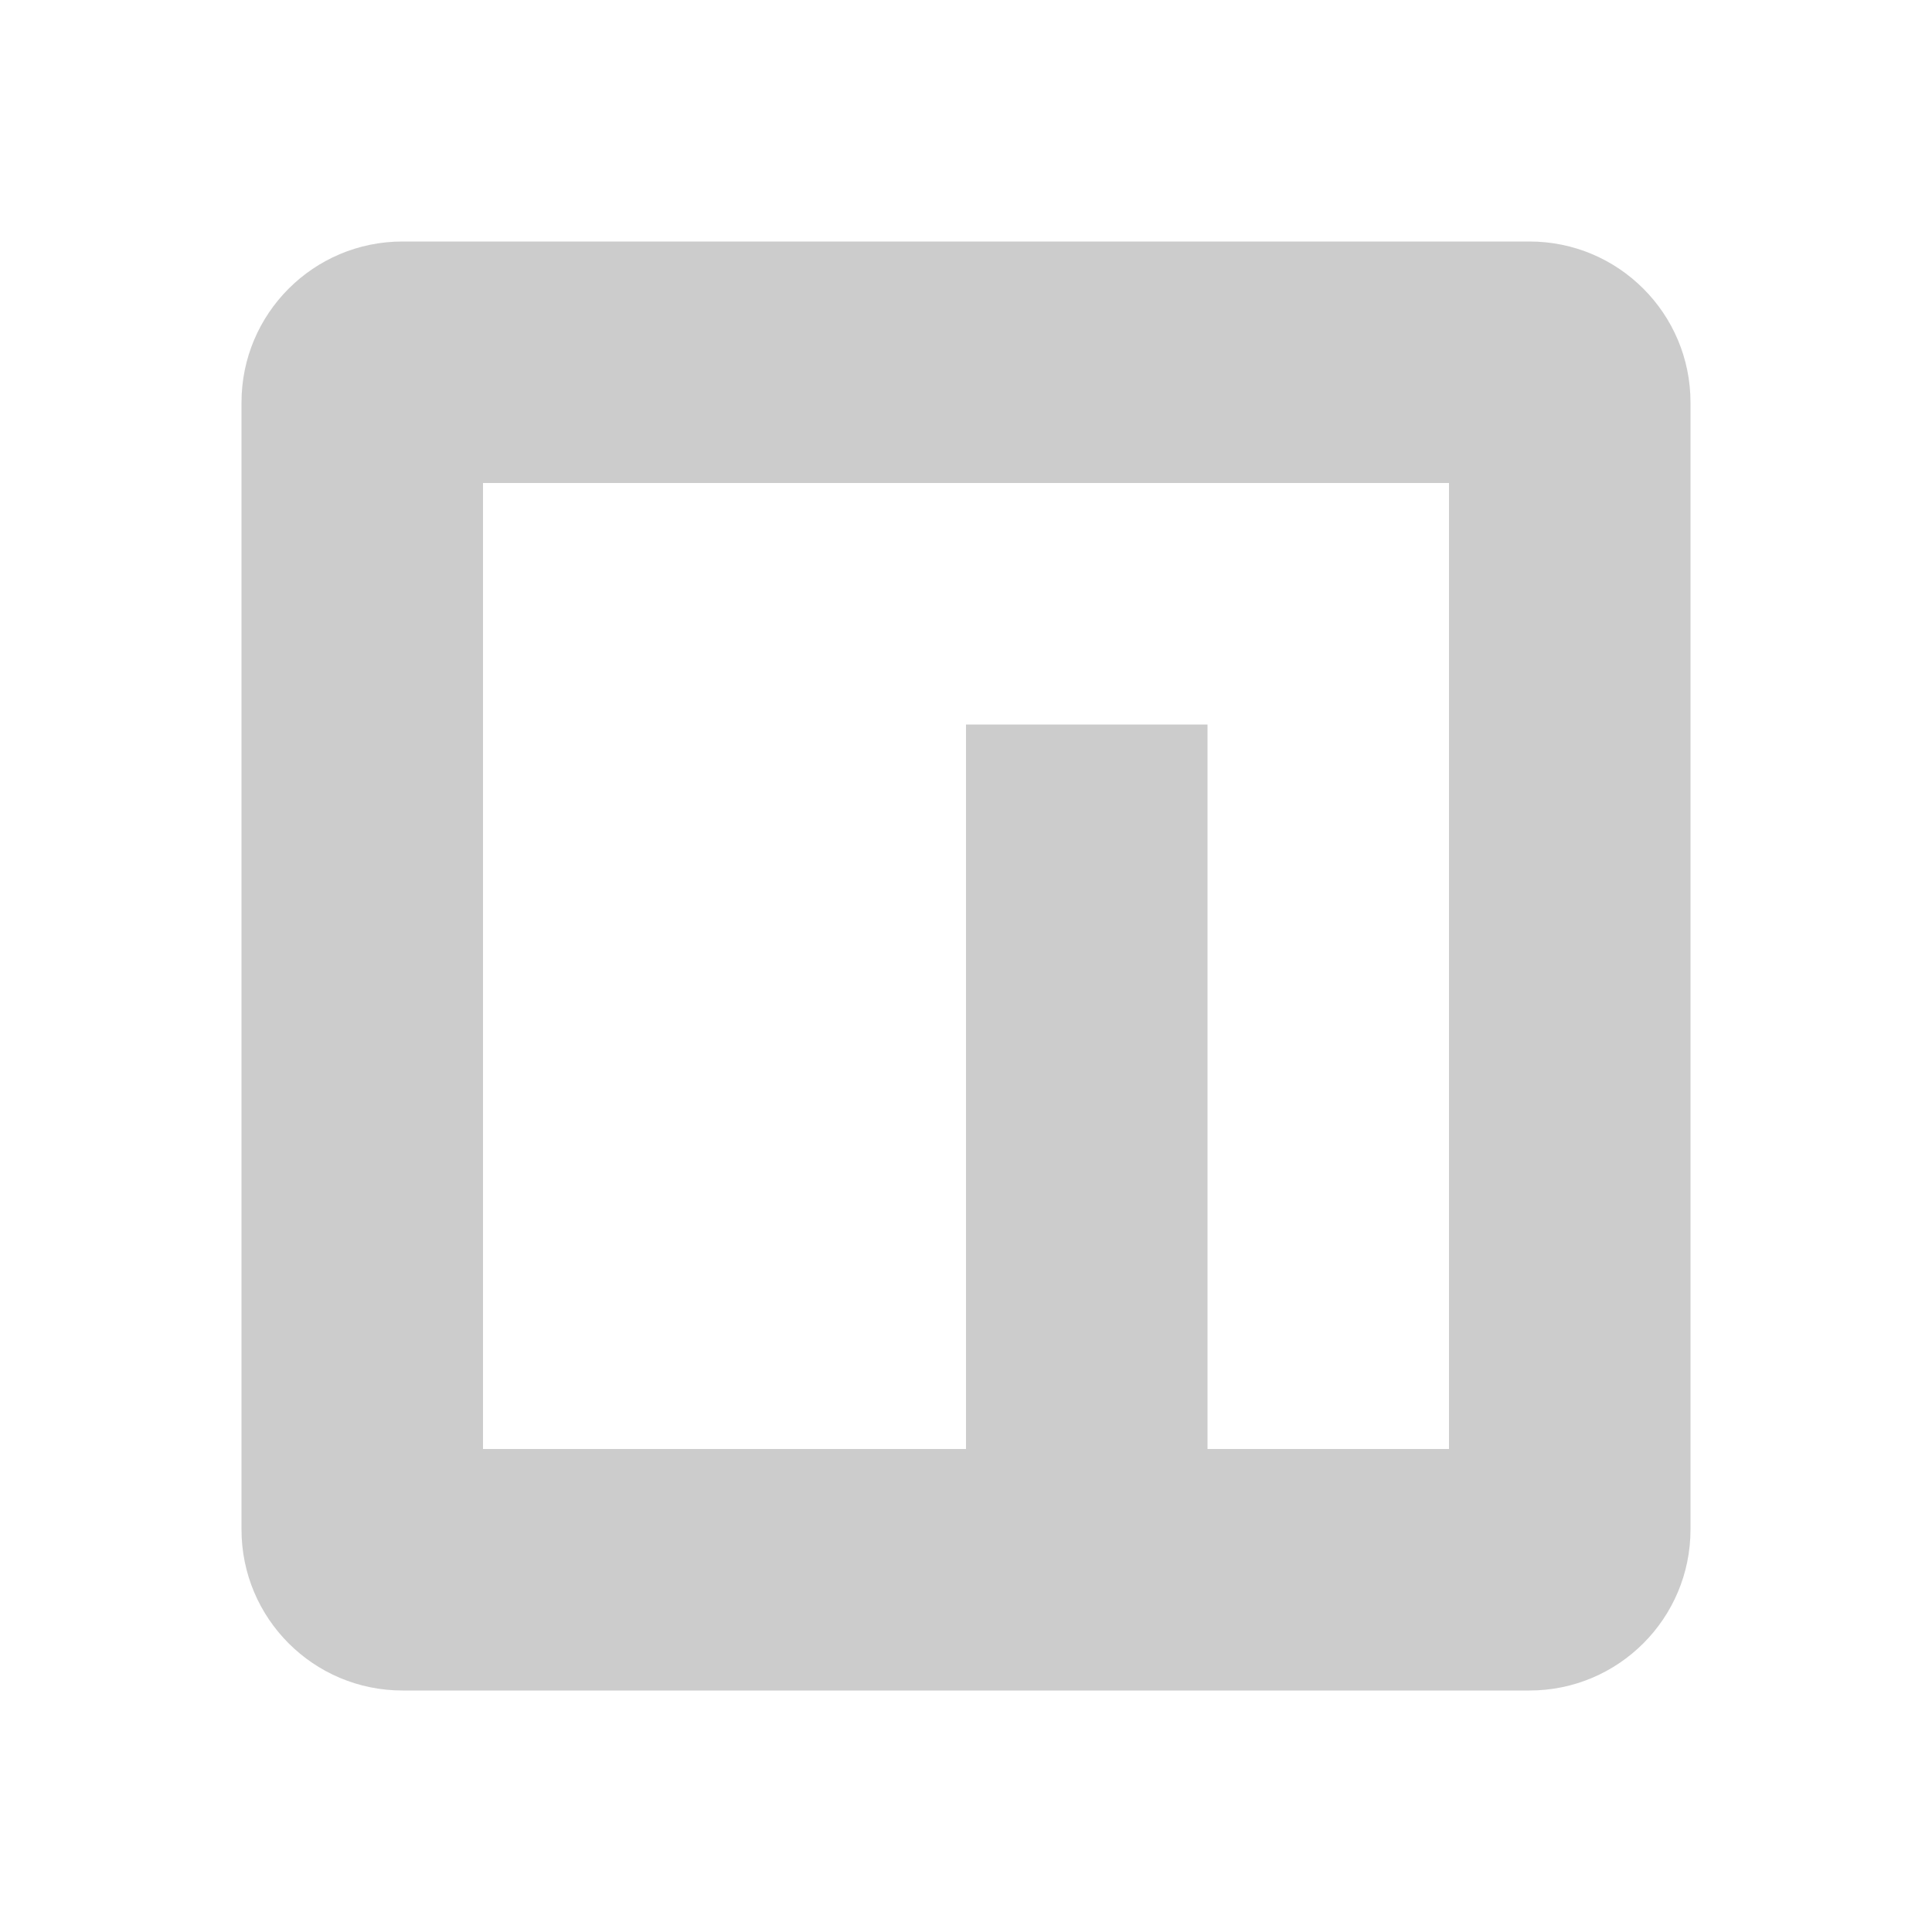
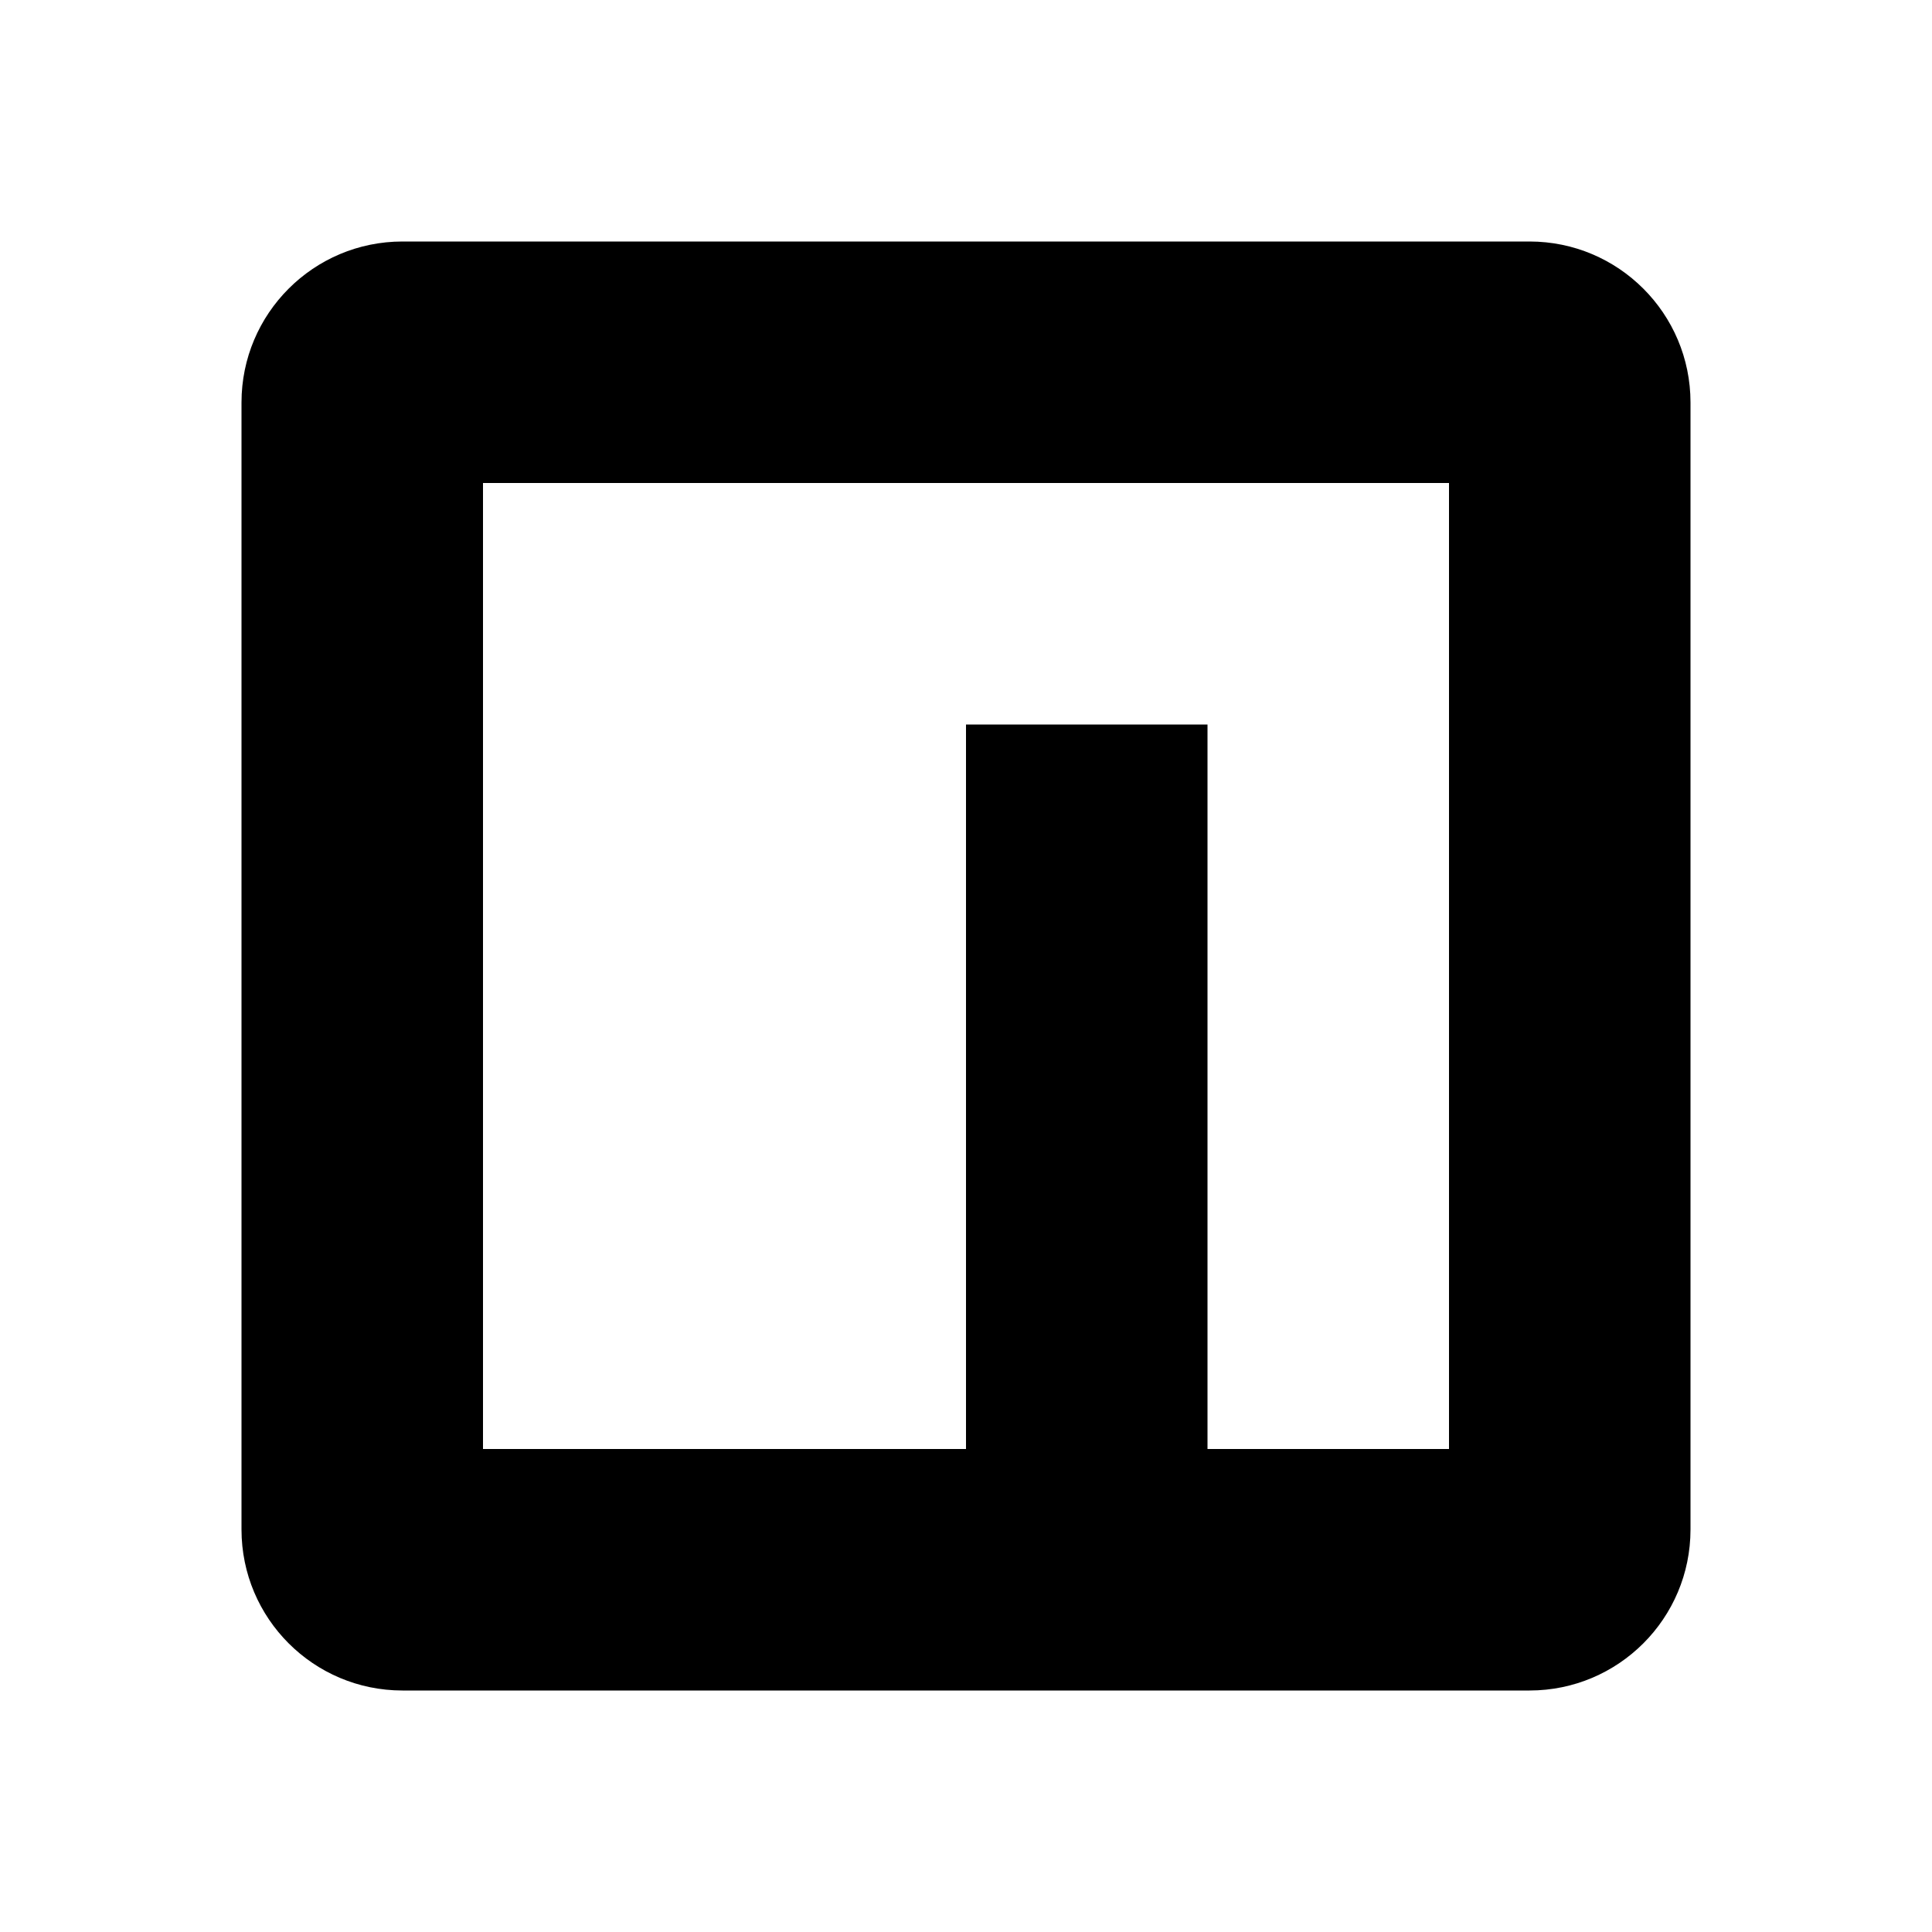
<svg xmlns="http://www.w3.org/2000/svg" width="32" height="32" viewBox="0 0 24 24">
-   <path fill="#ccc" fill-rule="evenodd" d="M5 21a2 2 0 0 1-2-2V5a2 2 0 0 1 2-2h14a2 2 0 0 1 2 2v14a2 2 0 0 1-2 2H5Zm1-3V6h12v12h-3V9h-3v9H6Z" clip-rule="evenodd" />
+   <path fill="#000" fill-rule="evenodd" d="M5 21a2 2 0 0 1-2-2V5a2 2 0 0 1 2-2h14a2 2 0 0 1 2 2v14a2 2 0 0 1-2 2H5Zm1-3V6h12v12h-3V9h-3v9H6Z" clip-rule="evenodd" />
</svg>
